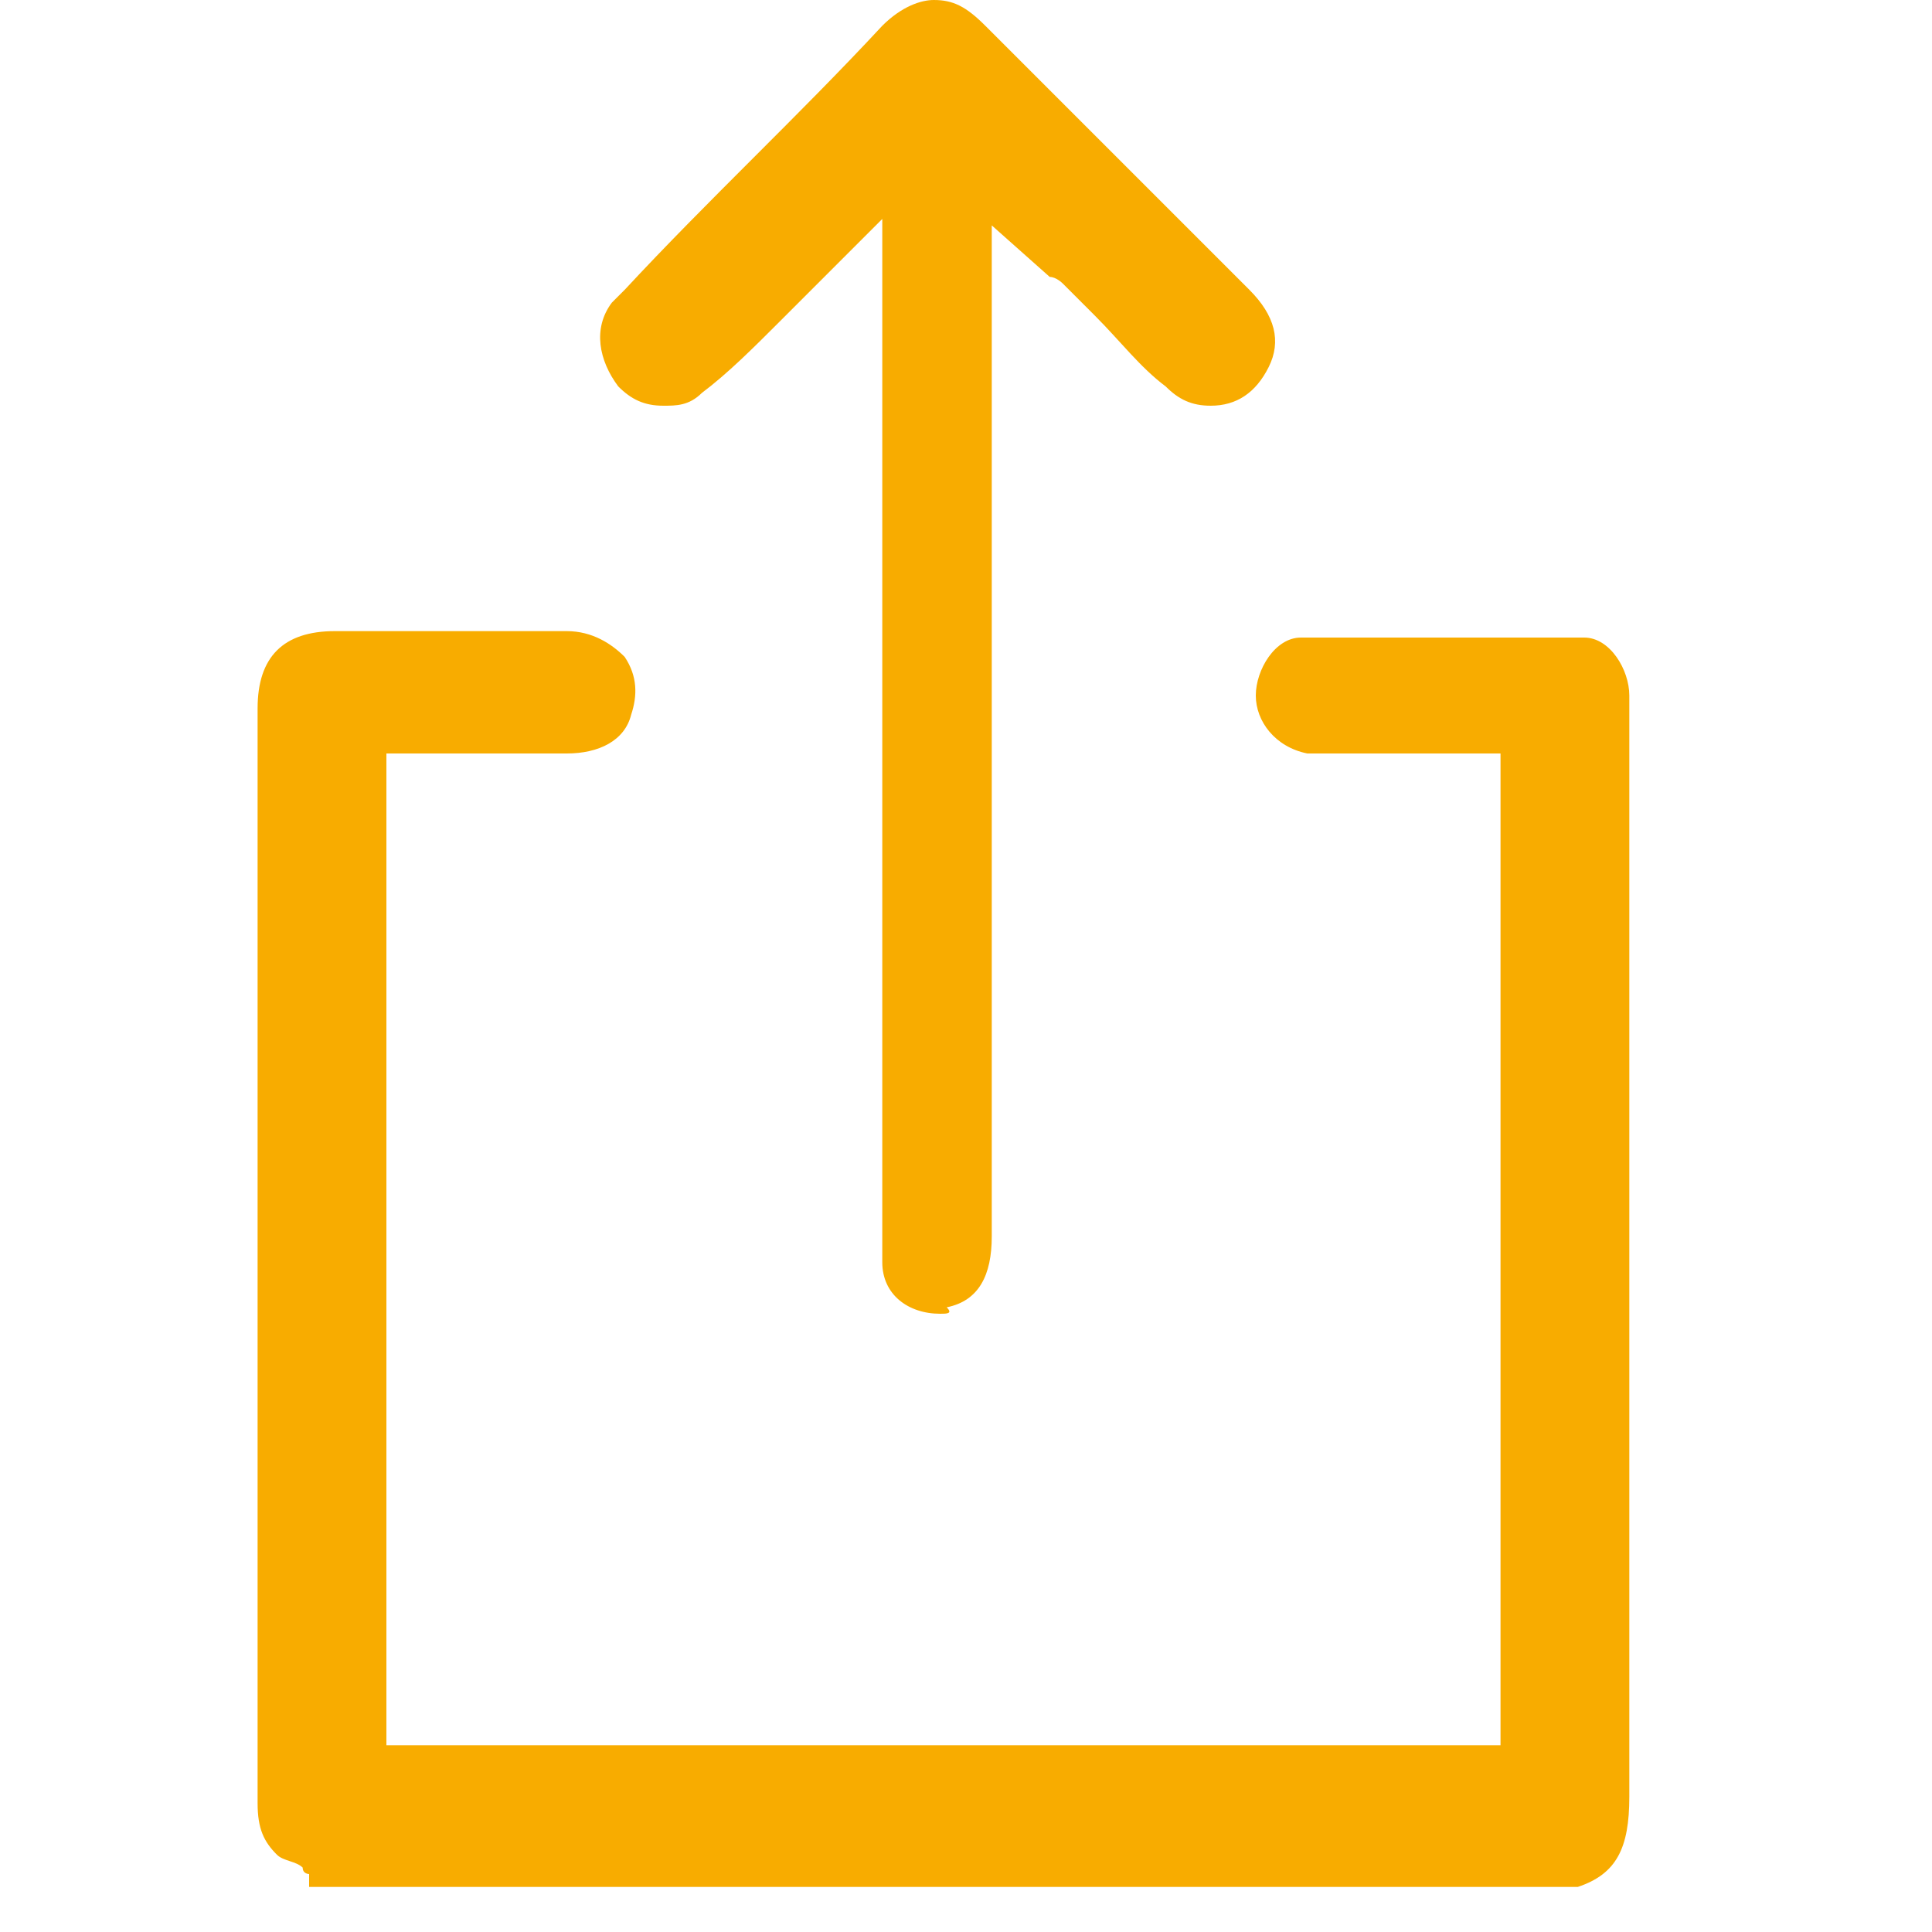
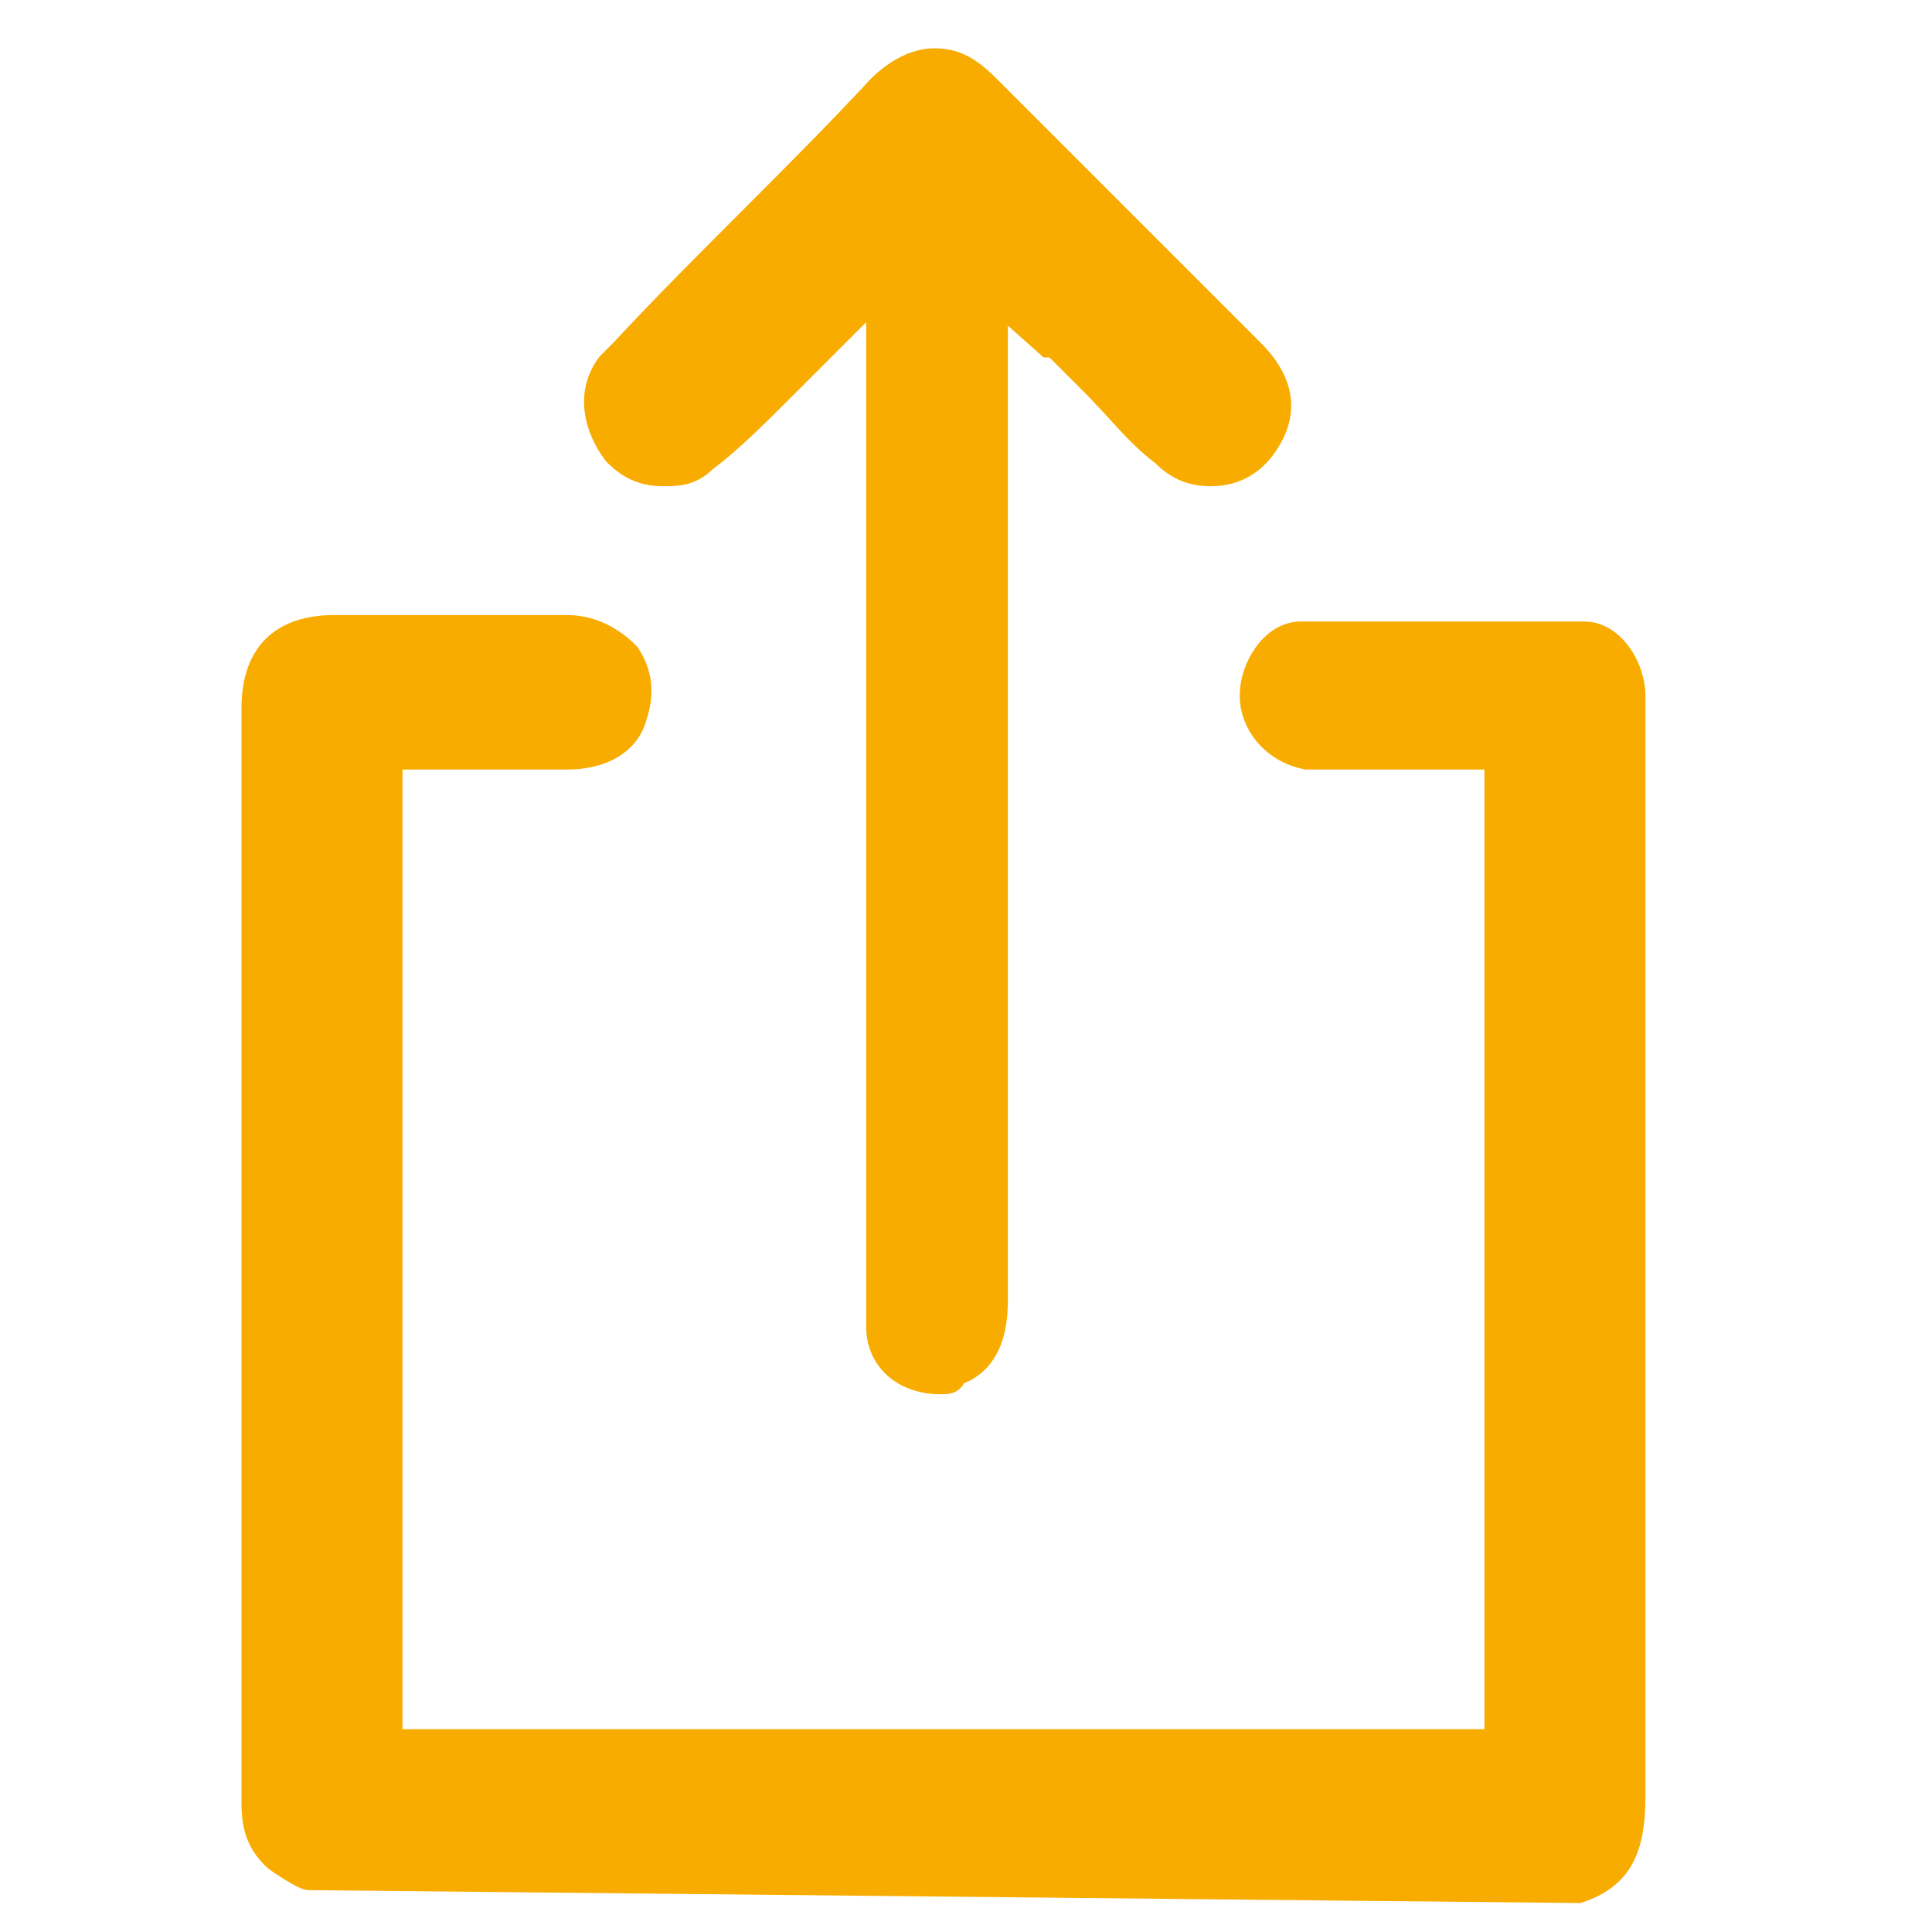
<svg xmlns="http://www.w3.org/2000/svg" width="30" height="30" viewBox="0 0 30 30" fill="none">
-   <path d="M4.8 29.1C4.8 29.1 4.7 29.1 4.7 29C4.6 28.9 4.4 28.9 4.3 28.8C4.1 28.6 4 28.4 4 28C4 25.4 4 22.8 4 20.2C4 20.2 4 12.6 4 11C4 10.2 4.4 9.8 5.2 9.8C5.2 9.8 6.9 9.8 7.3 9.8C7.8 9.8 8.3 9.8 8.8 9.8C9.2 9.8 9.5 10 9.7 10.2C9.9 10.5 9.9 10.8 9.8 11.1C9.7 11.5 9.3 11.7 8.8 11.7C8.5 11.7 8.2 11.7 7.9 11.7H6V27.1H23.3V11.7H22.1C21.9 11.7 21.8 11.7 21.6 11.7C21.5 11.7 21.1 11.7 21.1 11.7C20.8 11.7 20.6 11.7 20.3 11.7C19.8 11.6 19.5 11.2 19.5 10.8C19.5 10.4 19.8 9.9 20.2 9.9C20.9 9.9 21.6 9.9 22.4 9.9C23.1 9.9 23.8 9.9 24.6 9.9C25 9.9 25.3 10.4 25.3 10.8C25.3 10.9 25.3 11 25.3 11.1V15.5C25.3 19.6 25.3 23.7 25.3 27.9C25.3 28.7 25.1 29.1 24.5 29.3H4.8V29.1Z" fill="#F8AC00" />
-   <path d="M14.6 20.4C14.1 20.4 13.7 20.1 13.7 19.6C13.7 19.5 13.7 19.3 13.7 19.1C13.7 15 13.7 11 13.7 6.9V3.4L12.8 4.3C12.7 4.4 12.7 4.4 12.6 4.5C12.4 4.7 12.2 4.9 12.1 5C11.7 5.4 11.3 5.8 10.9 6.1C10.7 6.3 10.5 6.3 10.3 6.3C10 6.3 9.8 6.2 9.6 6C9.3 5.6 9.2 5.1 9.5 4.7C9.6 4.6 9.7 4.5 9.7 4.5C11 3.1 12.4 1.8 13.7 0.4C14 0.1 14.3 0 14.5 0C14.8 0 15 0.1 15.3 0.4L15.6 0.7C16.9 2 18.1 3.2 19.4 4.5C19.8 4.9 19.9 5.3 19.7 5.7C19.5 6.1 19.2 6.3 18.8 6.3C18.5 6.3 18.3 6.2 18.1 6C17.7 5.7 17.4 5.3 17 4.9C16.8 4.7 16.7 4.6 16.5 4.4C16.5 4.4 16.4 4.3 16.3 4.3L15.4 3.5C15.4 3.5 15.4 15.6 15.4 19.2C15.4 19.8 15.2 20.2 14.7 20.3C14.8 20.4 14.7 20.4 14.6 20.4Z" fill="#F8AC00" />
+   <path d="M4.8 29.1C4.743 29.1 4.356 28.856 4.3 28.8C4.1 28.6 4 28.4 4 28C4 25.4 4 22.8 4 20.2C4 20.2 4 12.6 4 11C4 10.2 4.4 9.8 5.2 9.8C5.2 9.8 6.9 9.8 7.3 9.8C7.8 9.8 8.3 9.8 8.8 9.8C9.2 9.8 9.5 10 9.7 10.2C9.9 10.5 9.9 10.8 9.8 11.1C9.7 11.5 9.3 11.7 8.8 11.7C8.5 11.7 8.2 11.7 7.9 11.7H6V27.1H23.3V11.7H22.1C21.9 11.7 21.8 11.7 21.6 11.7C21.5 11.7 21.1 11.7 21.1 11.7C20.8 11.7 20.6 11.7 20.3 11.7C19.8 11.6 19.5 11.2 19.5 10.8C19.5 10.4 19.8 9.9 20.2 9.9C20.9 9.9 21.6 9.9 22.4 9.9C23.1 9.9 23.8 9.9 24.6 9.9C25 9.9 25.3 10.4 25.3 10.8C25.3 10.9 25.3 11 25.3 11.1V15.5C25.3 19.6 25.3 23.7 25.3 27.9C25.3 28.7 25.1 29.1 24.5 29.3L4.8 29.1Z" fill="#F8AC00" stroke="#F8AC00" stroke-width="0.5" />
+   <path d="M14.6 21.4C14.1 21.4 13.7 21.1 13.7 20.6C13.7 20.5 13.7 20.3 13.7 20.1C13.7 16 13.7 12 13.7 7.9V4.4L12.8 5.3C12.7 5.4 12.7 5.4 12.6 5.5C12.4 5.7 12.2 5.9 12.1 6C11.7 6.4 11.3 6.8 10.9 7.1C10.7 7.3 10.5 7.3 10.3 7.3C10 7.3 9.8 7.2 9.6 7C9.3 6.6 9.2 6.1 9.5 5.7C9.6 5.6 9.7 5.5 9.7 5.5C11 4.1 12.4 2.8 13.7 1.4C14 1.1 14.3 1 14.5 1C14.8 1 15 1.1 15.3 1.4L15.6 1.7C16.9 3 18.1 4.2 19.4 5.5C19.8 5.9 19.9 6.3 19.7 6.7C19.5 7.1 19.2 7.3 18.8 7.3C18.5 7.3 18.3 7.2 18.1 7C17.7 6.7 17.4 6.3 17 5.9C16.8 5.7 16.7 5.6 16.5 5.4C16.5 5.4 16.4 5.3 16.3 5.3L15.4 4.5C15.4 4.5 15.4 16.6 15.4 20.2C15.4 20.8 15.2 21.2 14.7 21.3C14.8 21.4 14.7 21.4 14.6 21.4Z" fill="#F8AC00" stroke="#F8AC00" stroke-width="0.5" />
</svg>
